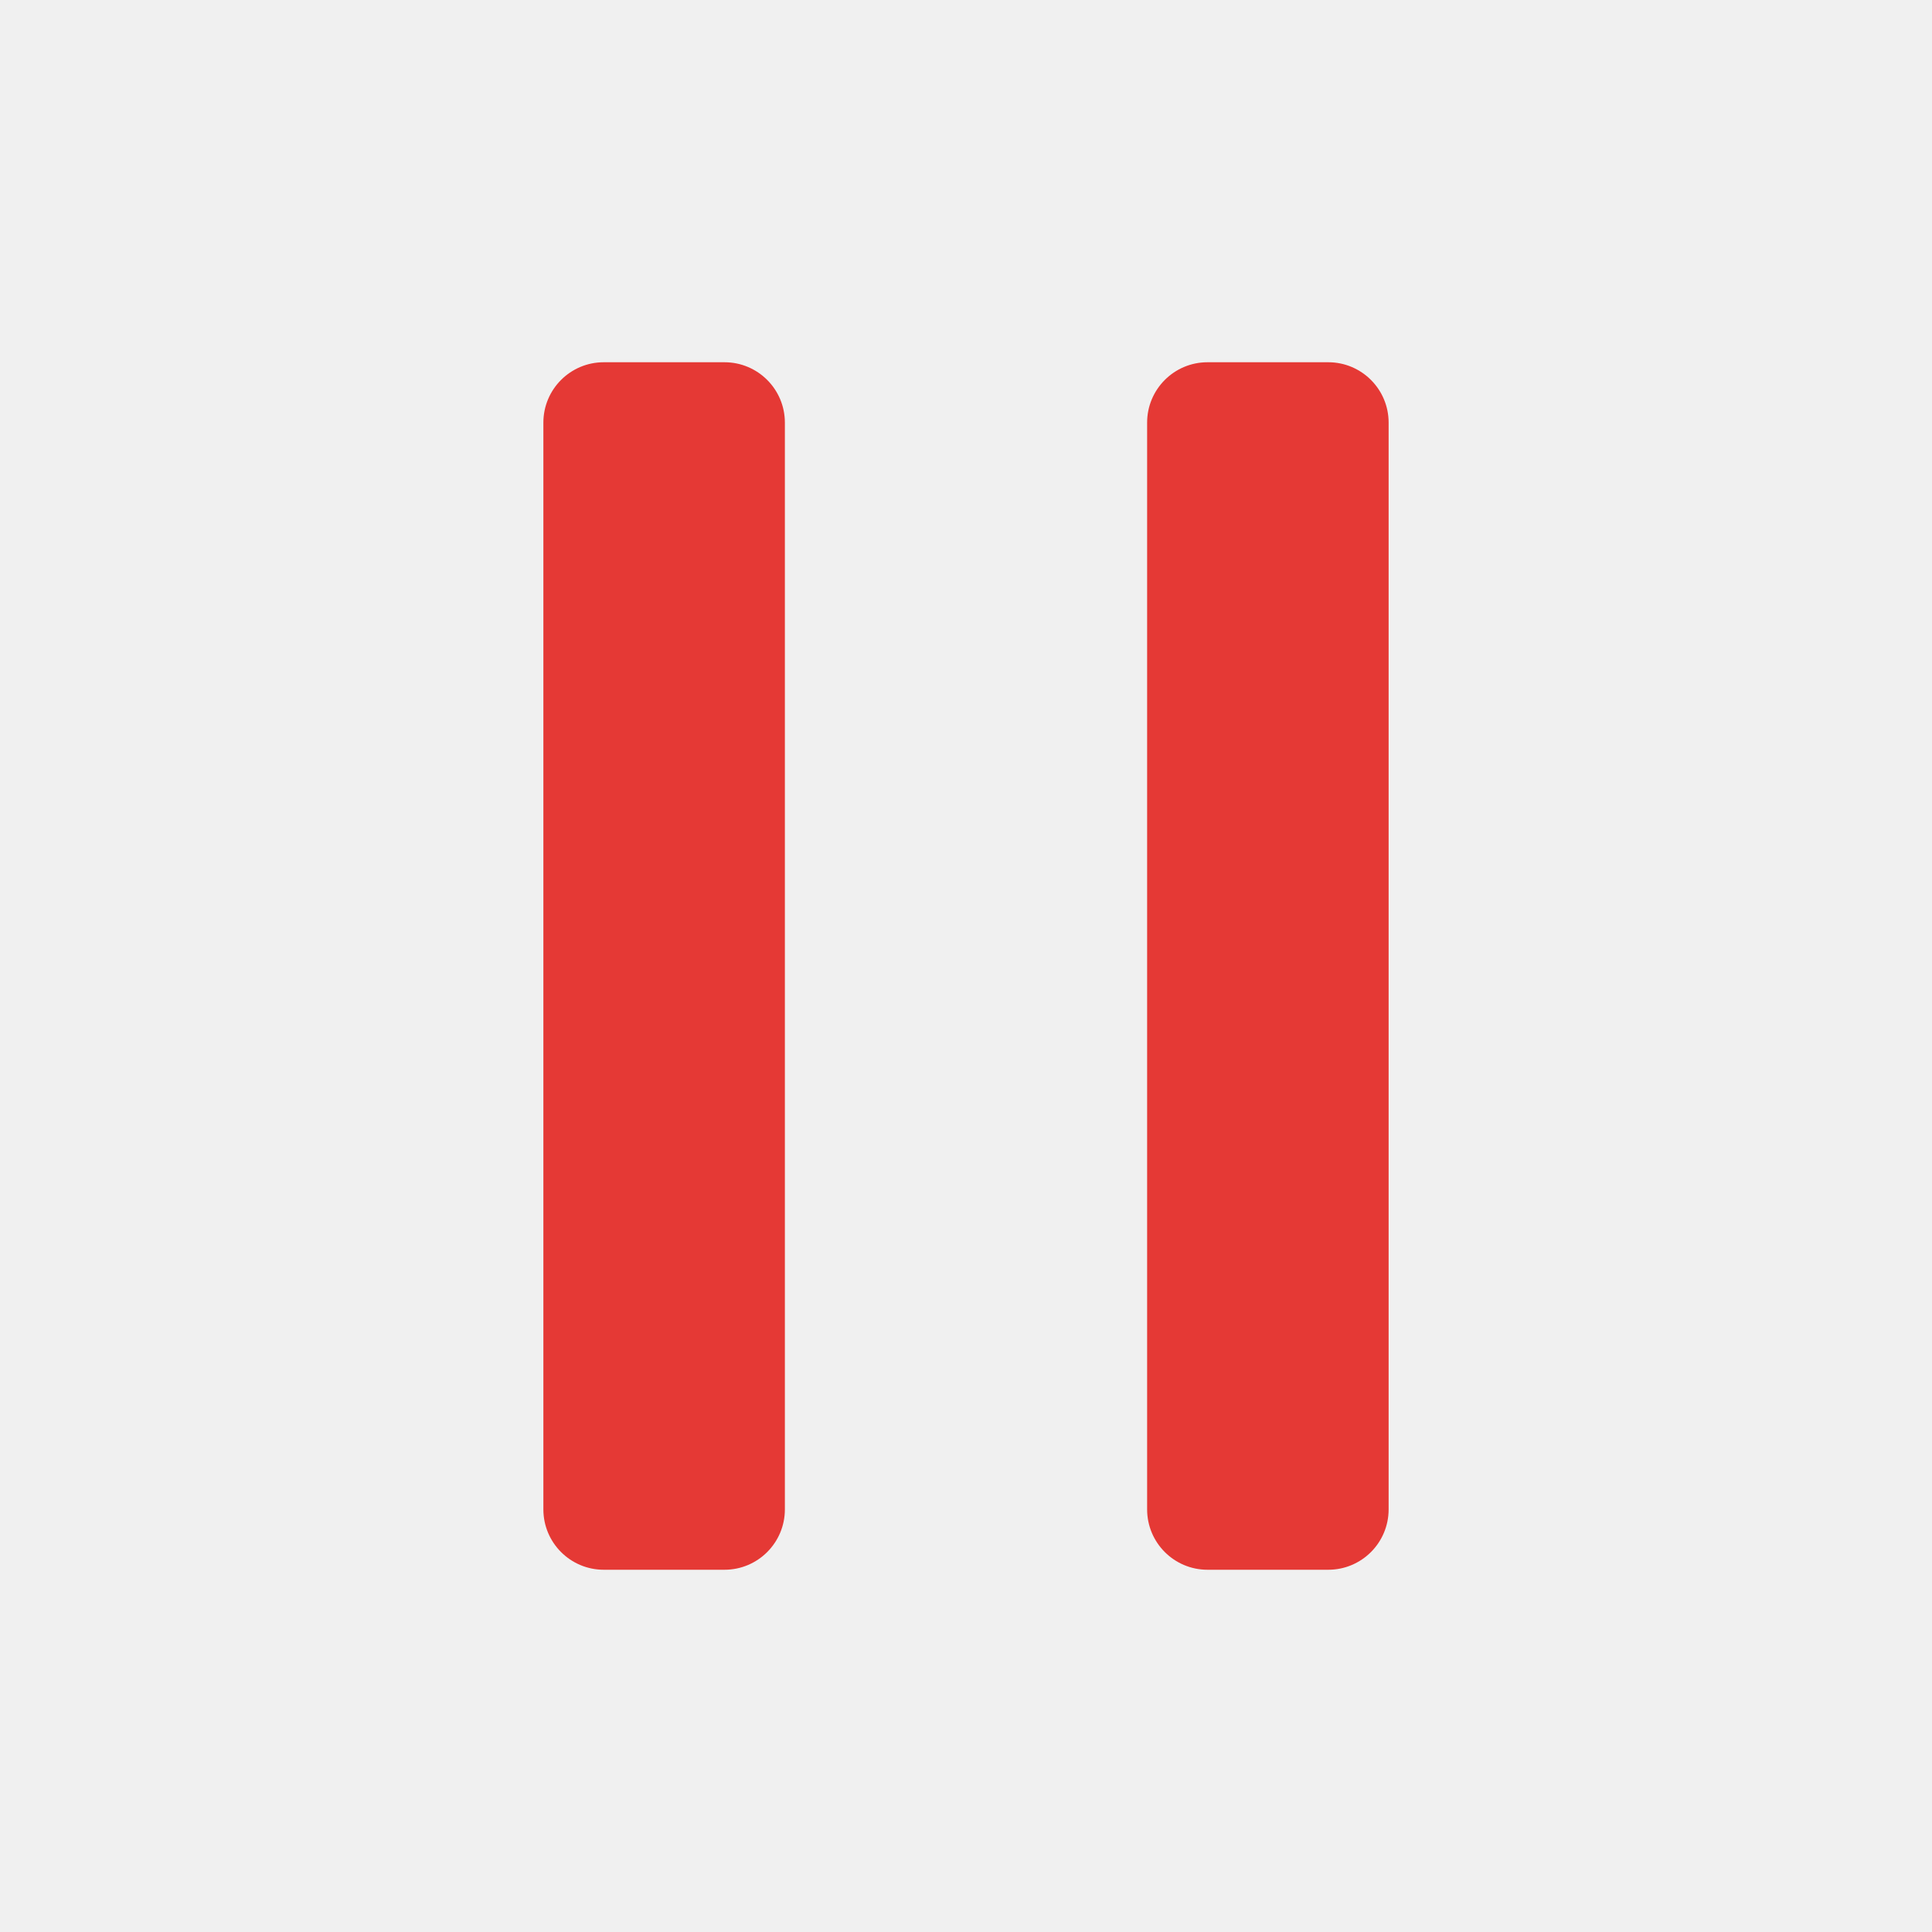
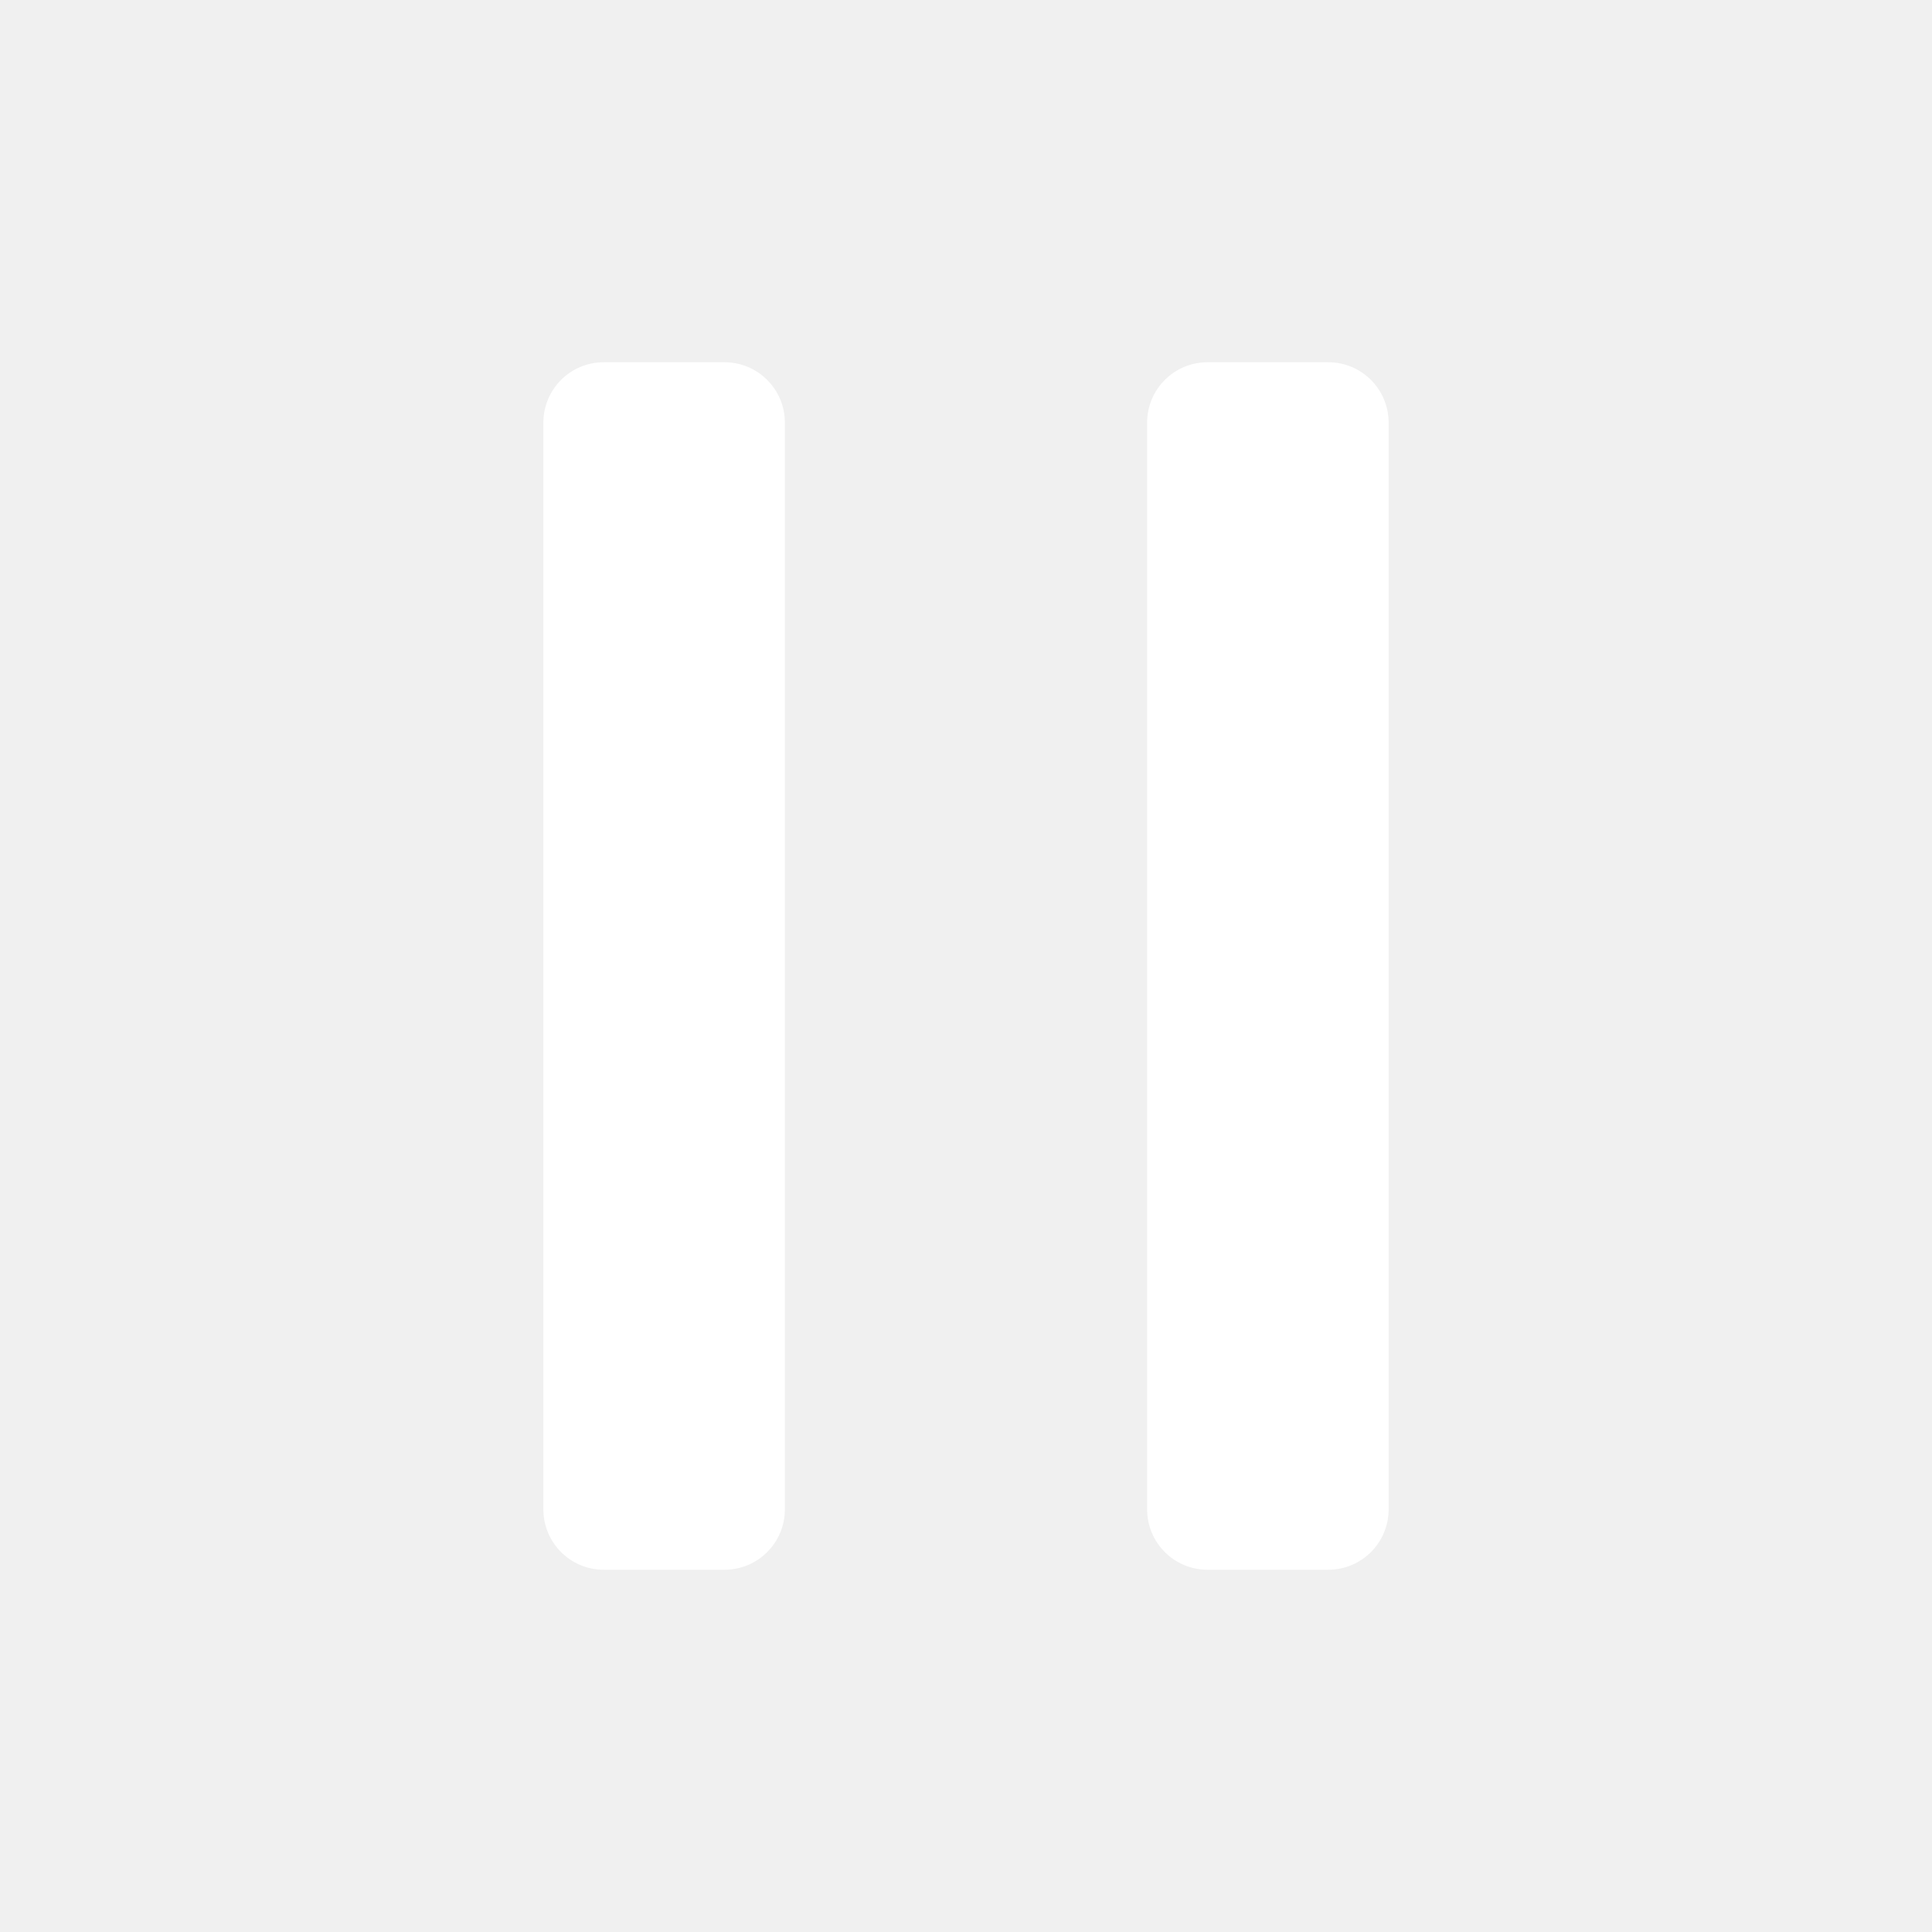
- <svg xmlns="http://www.w3.org/2000/svg" viewBox="0 0 24 24" fill="#e53935" class="size-6">
+ <svg xmlns="http://www.w3.org/2000/svg" viewBox="0 0 24 24" fill="#ffffff" class="size-6">
  <path fill-rule="evenodd" d="M6.75 5.25a.75.75 0 0 1 .75-.75H9a.75.75 0 0 1 .75.75v13.5a.75.75 0 0 1-.75.75H7.5a.75.75 0 0 1-.75-.75V5.25Zm7.5 0A.75.75 0 0 1 15 4.5h1.5a.75.75 0 0 1 .75.75v13.5a.75.75 0 0 1-.75.75H15a.75.75 0 0 1-.75-.75V5.25Z" clip-rule="evenodd" />
</svg>
